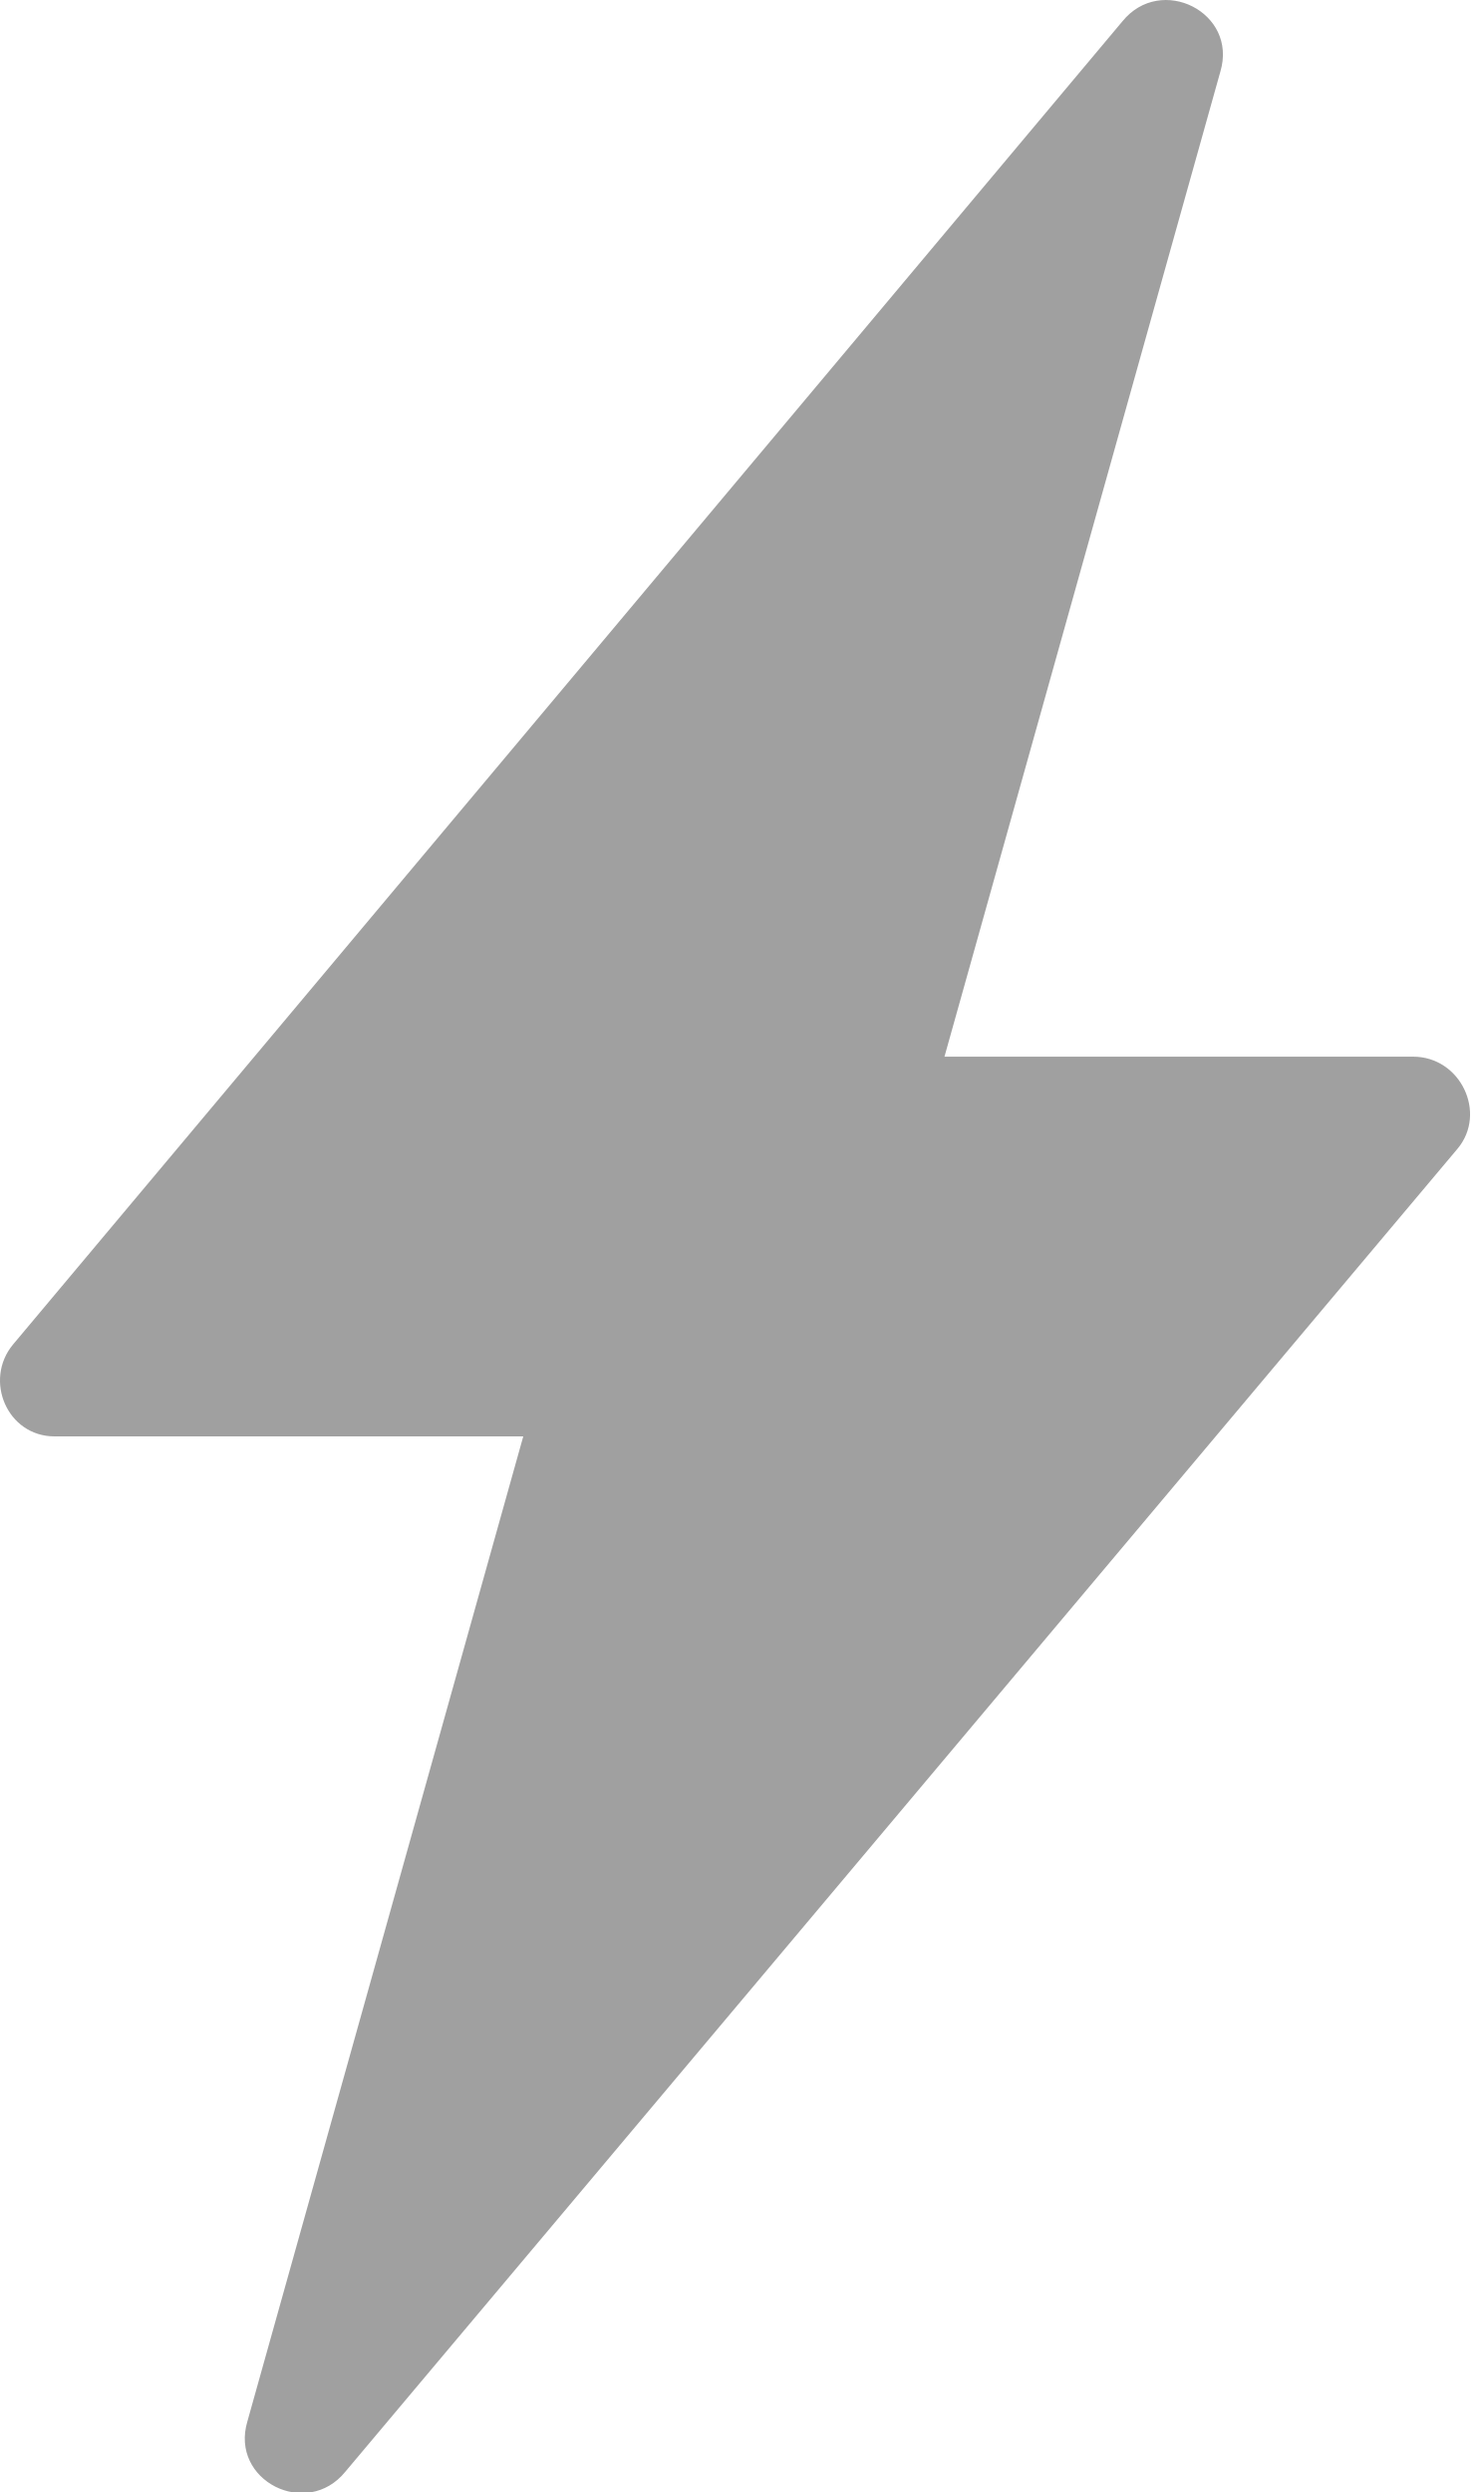
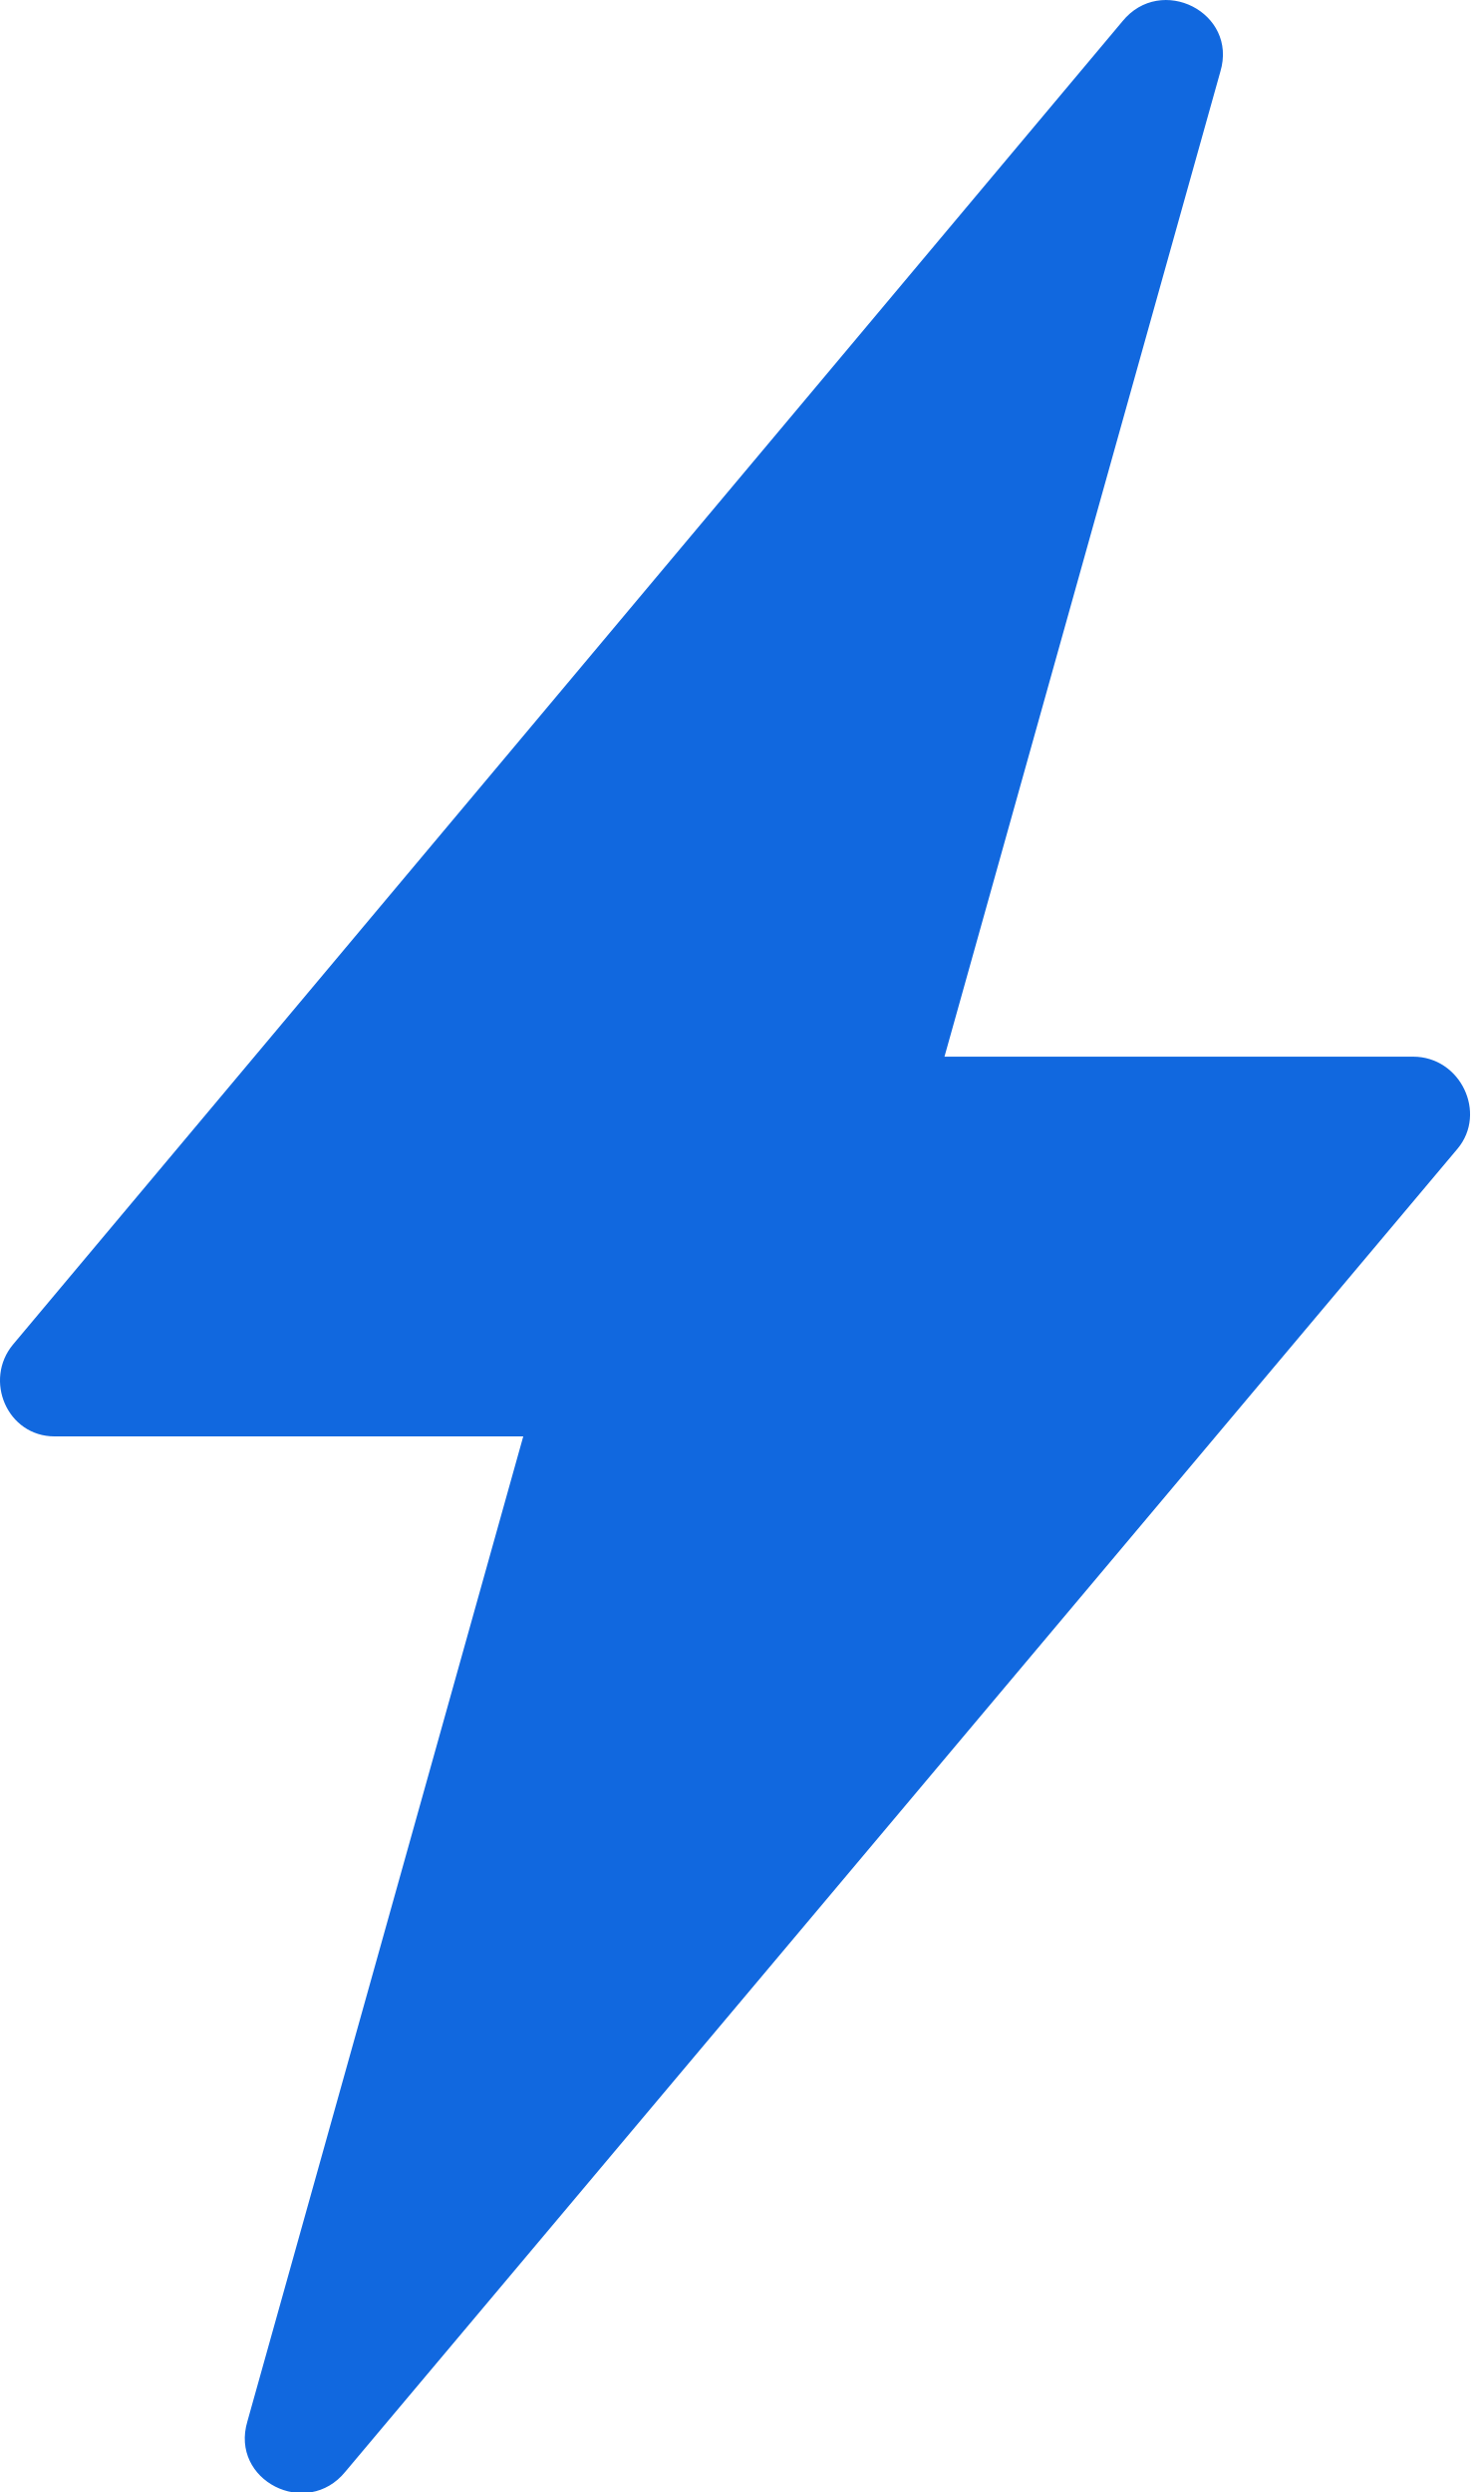
<svg xmlns="http://www.w3.org/2000/svg" width="50px" height="84px" viewBox="0 0 50 84" version="1.1">
  <g id="Page-1" stroke="none" stroke-width="1" fill="none" fill-rule="evenodd">
-     <g id="noun_Lightning_1298347" transform="translate(-48, 0)" fill="#A0A0A0" fill-rule="nonzero">
-       <path d="M95.641,35.618 L79.841,35.618 L89.141,2.418 C89.741,0.418 87.141,-0.882 85.841,0.718 L48.441,45.318 C47.441,46.518 48.241,48.418 49.841,48.418 L65.641,48.418 L56.341,81.618 C55.741,83.618 58.341,84.918 59.641,83.318 L97.141,38.718 C98.141,37.518 97.241,35.618 95.641,35.618 Z" id="Path" />
+     <g id="Activity" fill="#1168DF" fill-rule="nonzero">
+       <path d="M47.641,35.618 L31.841,35.618 L41.141,2.418 C41.741,0.418 39.141,-0.882 37.841,0.718 L0.441,45.318 C-0.559,46.518 0.241,48.418 1.841,48.418 L17.641,48.418 L8.341,81.618 C7.741,83.618 10.341,84.918 11.641,83.318 L49.141,38.718 C50.141,37.518 49.241,35.618 47.641,35.618 Z" id="Path" />
    </g>
  </g>
</svg>
